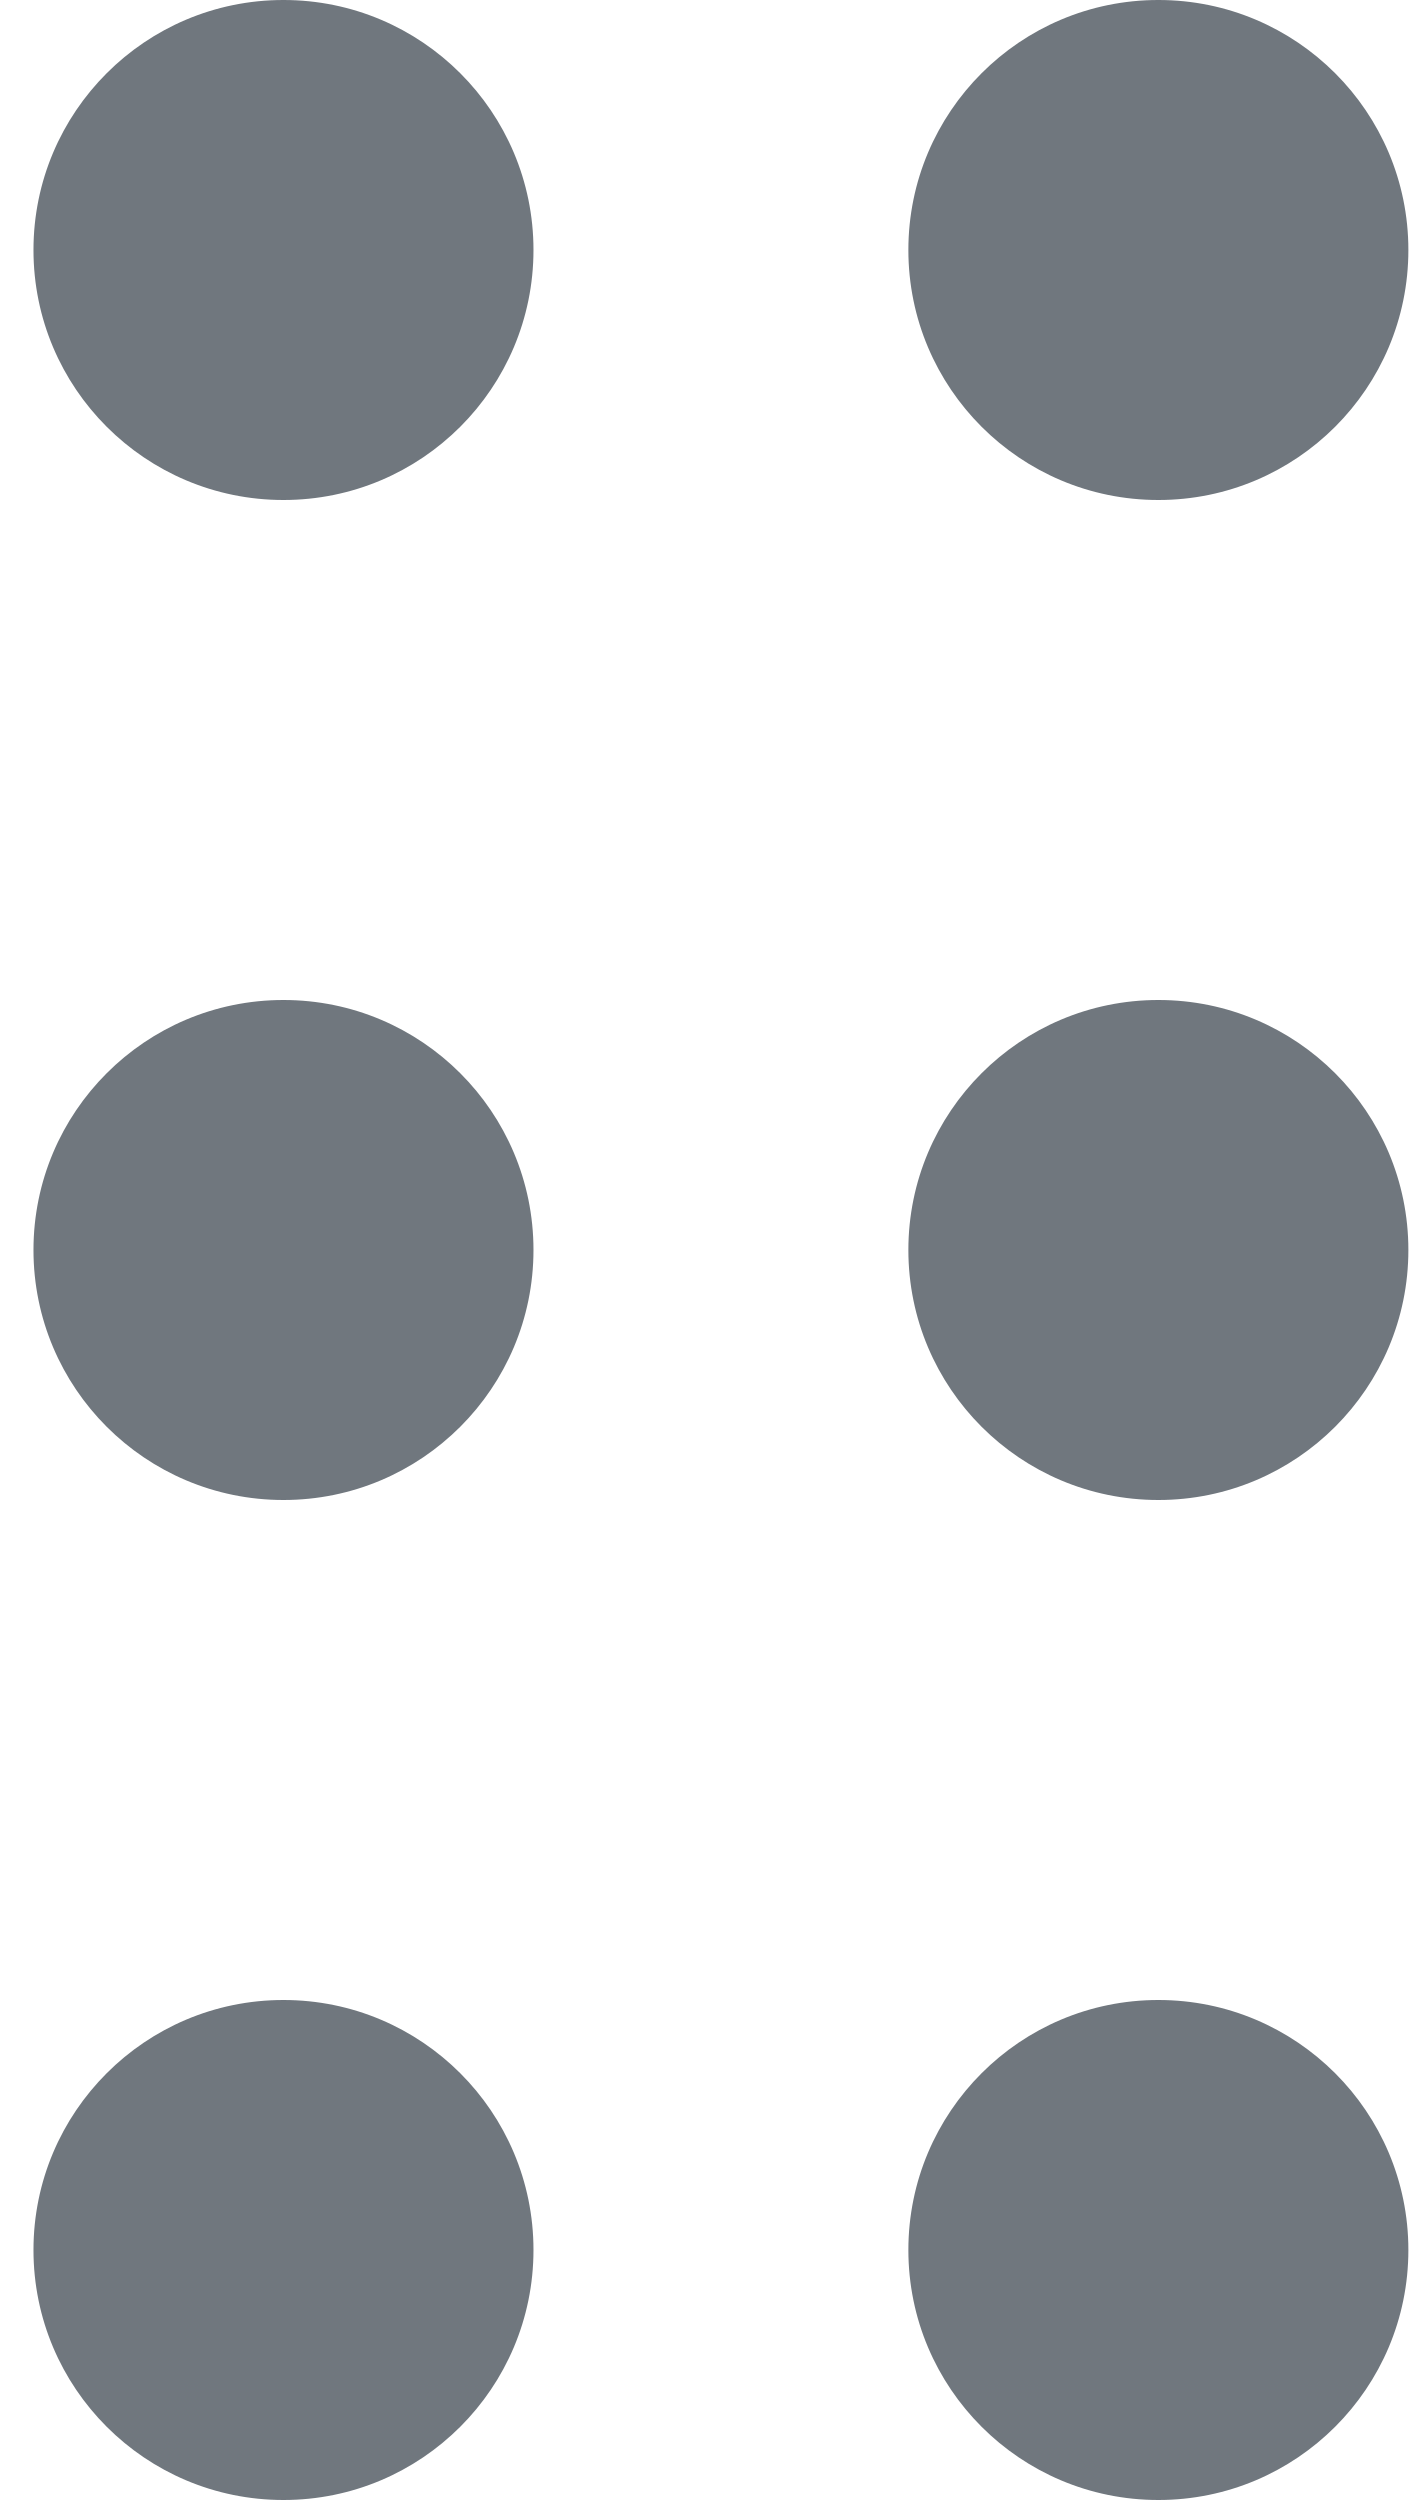
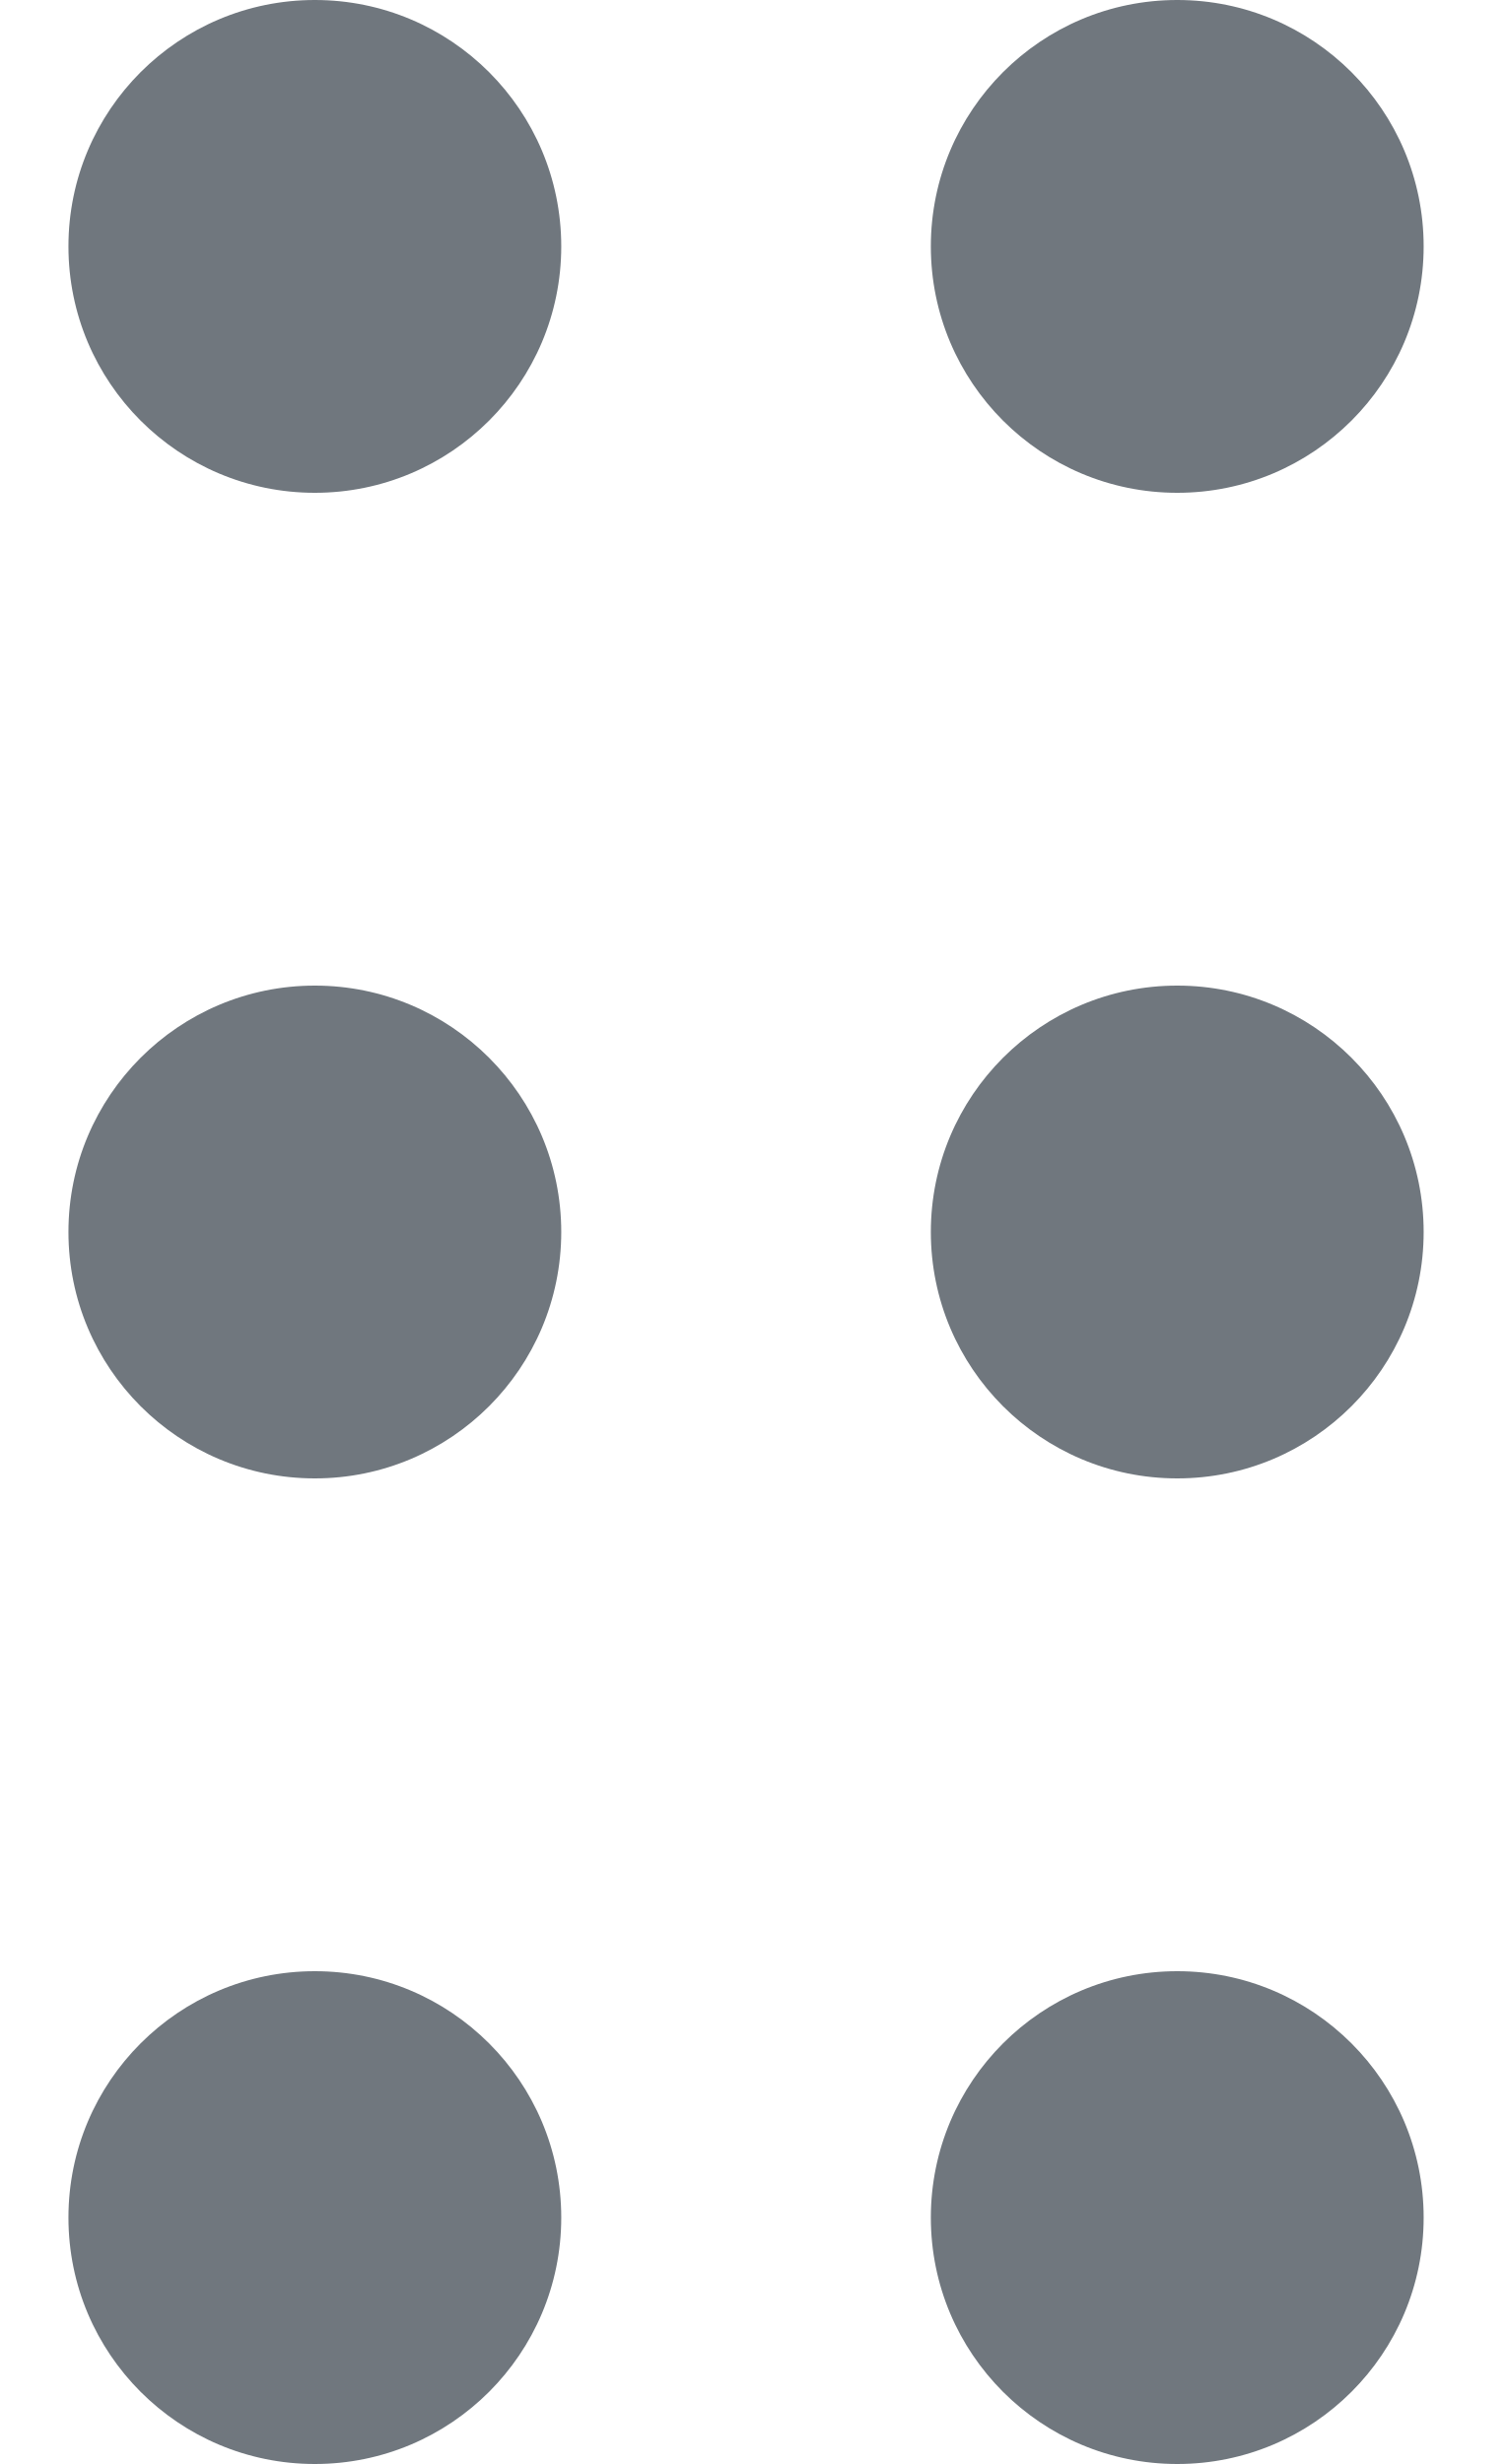
- <svg xmlns="http://www.w3.org/2000/svg" width="13" height="23" viewBox="0 0 13 23" fill="none">
-   <circle cx="2.608" cy="2.3" r="2.3" fill="#70777E" />
-   <circle cx="2.608" cy="11.5" r="2.3" fill="#70777E" />
-   <circle cx="2.608" cy="20.7" r="2.3" fill="#70777E" />
-   <circle cx="10.657" cy="2.3" r="2.3" fill="#70777E" />
-   <circle cx="10.657" cy="11.5" r="2.3" fill="#70777E" />
-   <circle cx="10.657" cy="20.7" r="2.3" fill="#70777E" />
+ <svg xmlns="http://www.w3.org/2000/svg" width="11" height="18" viewBox="0 0 11 18" fill="none">
+   <circle cx="2.3" cy="1.8" r="1.8" fill="#70777E" />
+   <circle cx="2.3" cy="9" r="1.8" fill="#70777E" />
+   <circle cx="2.3" cy="16.2" r="1.8" fill="#70777E" />
+   <circle cx="8.6" cy="1.8" r="1.8" fill="#70777E" />
+   <circle cx="8.6" cy="9" r="1.8" fill="#70777E" />
+   <circle cx="8.6" cy="16.2" r="1.8" fill="#70777E" />
</svg>
